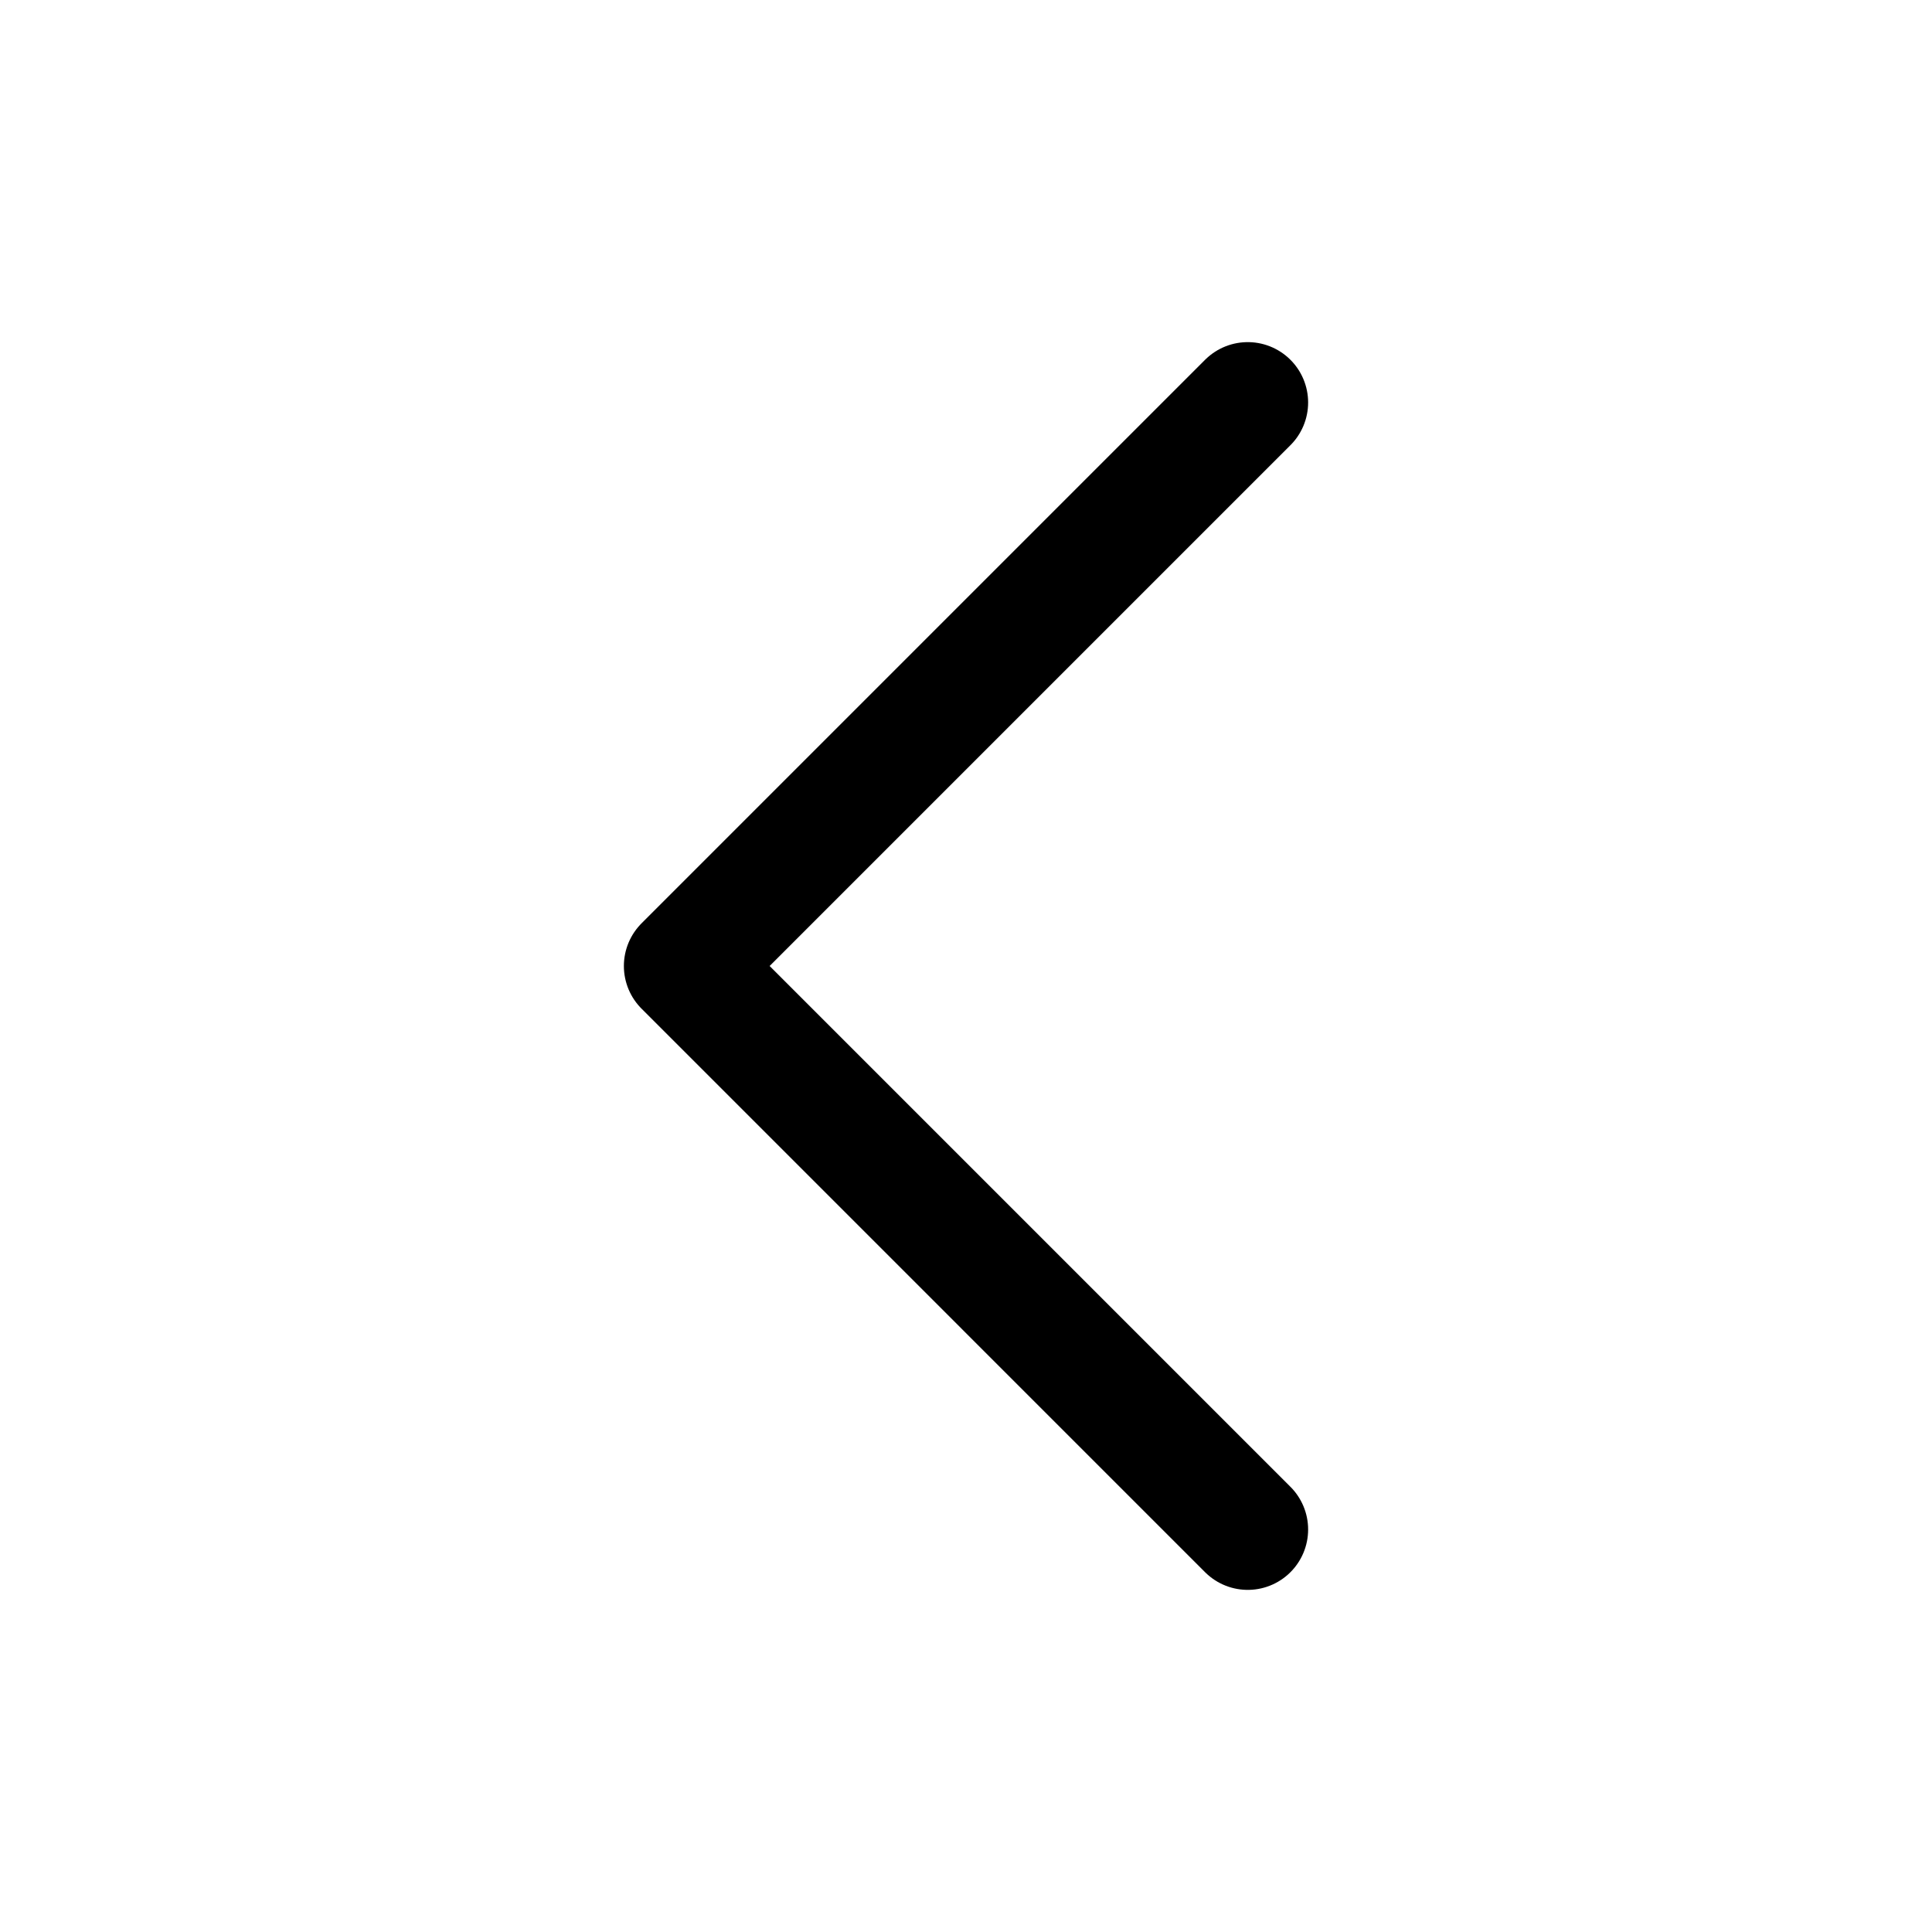
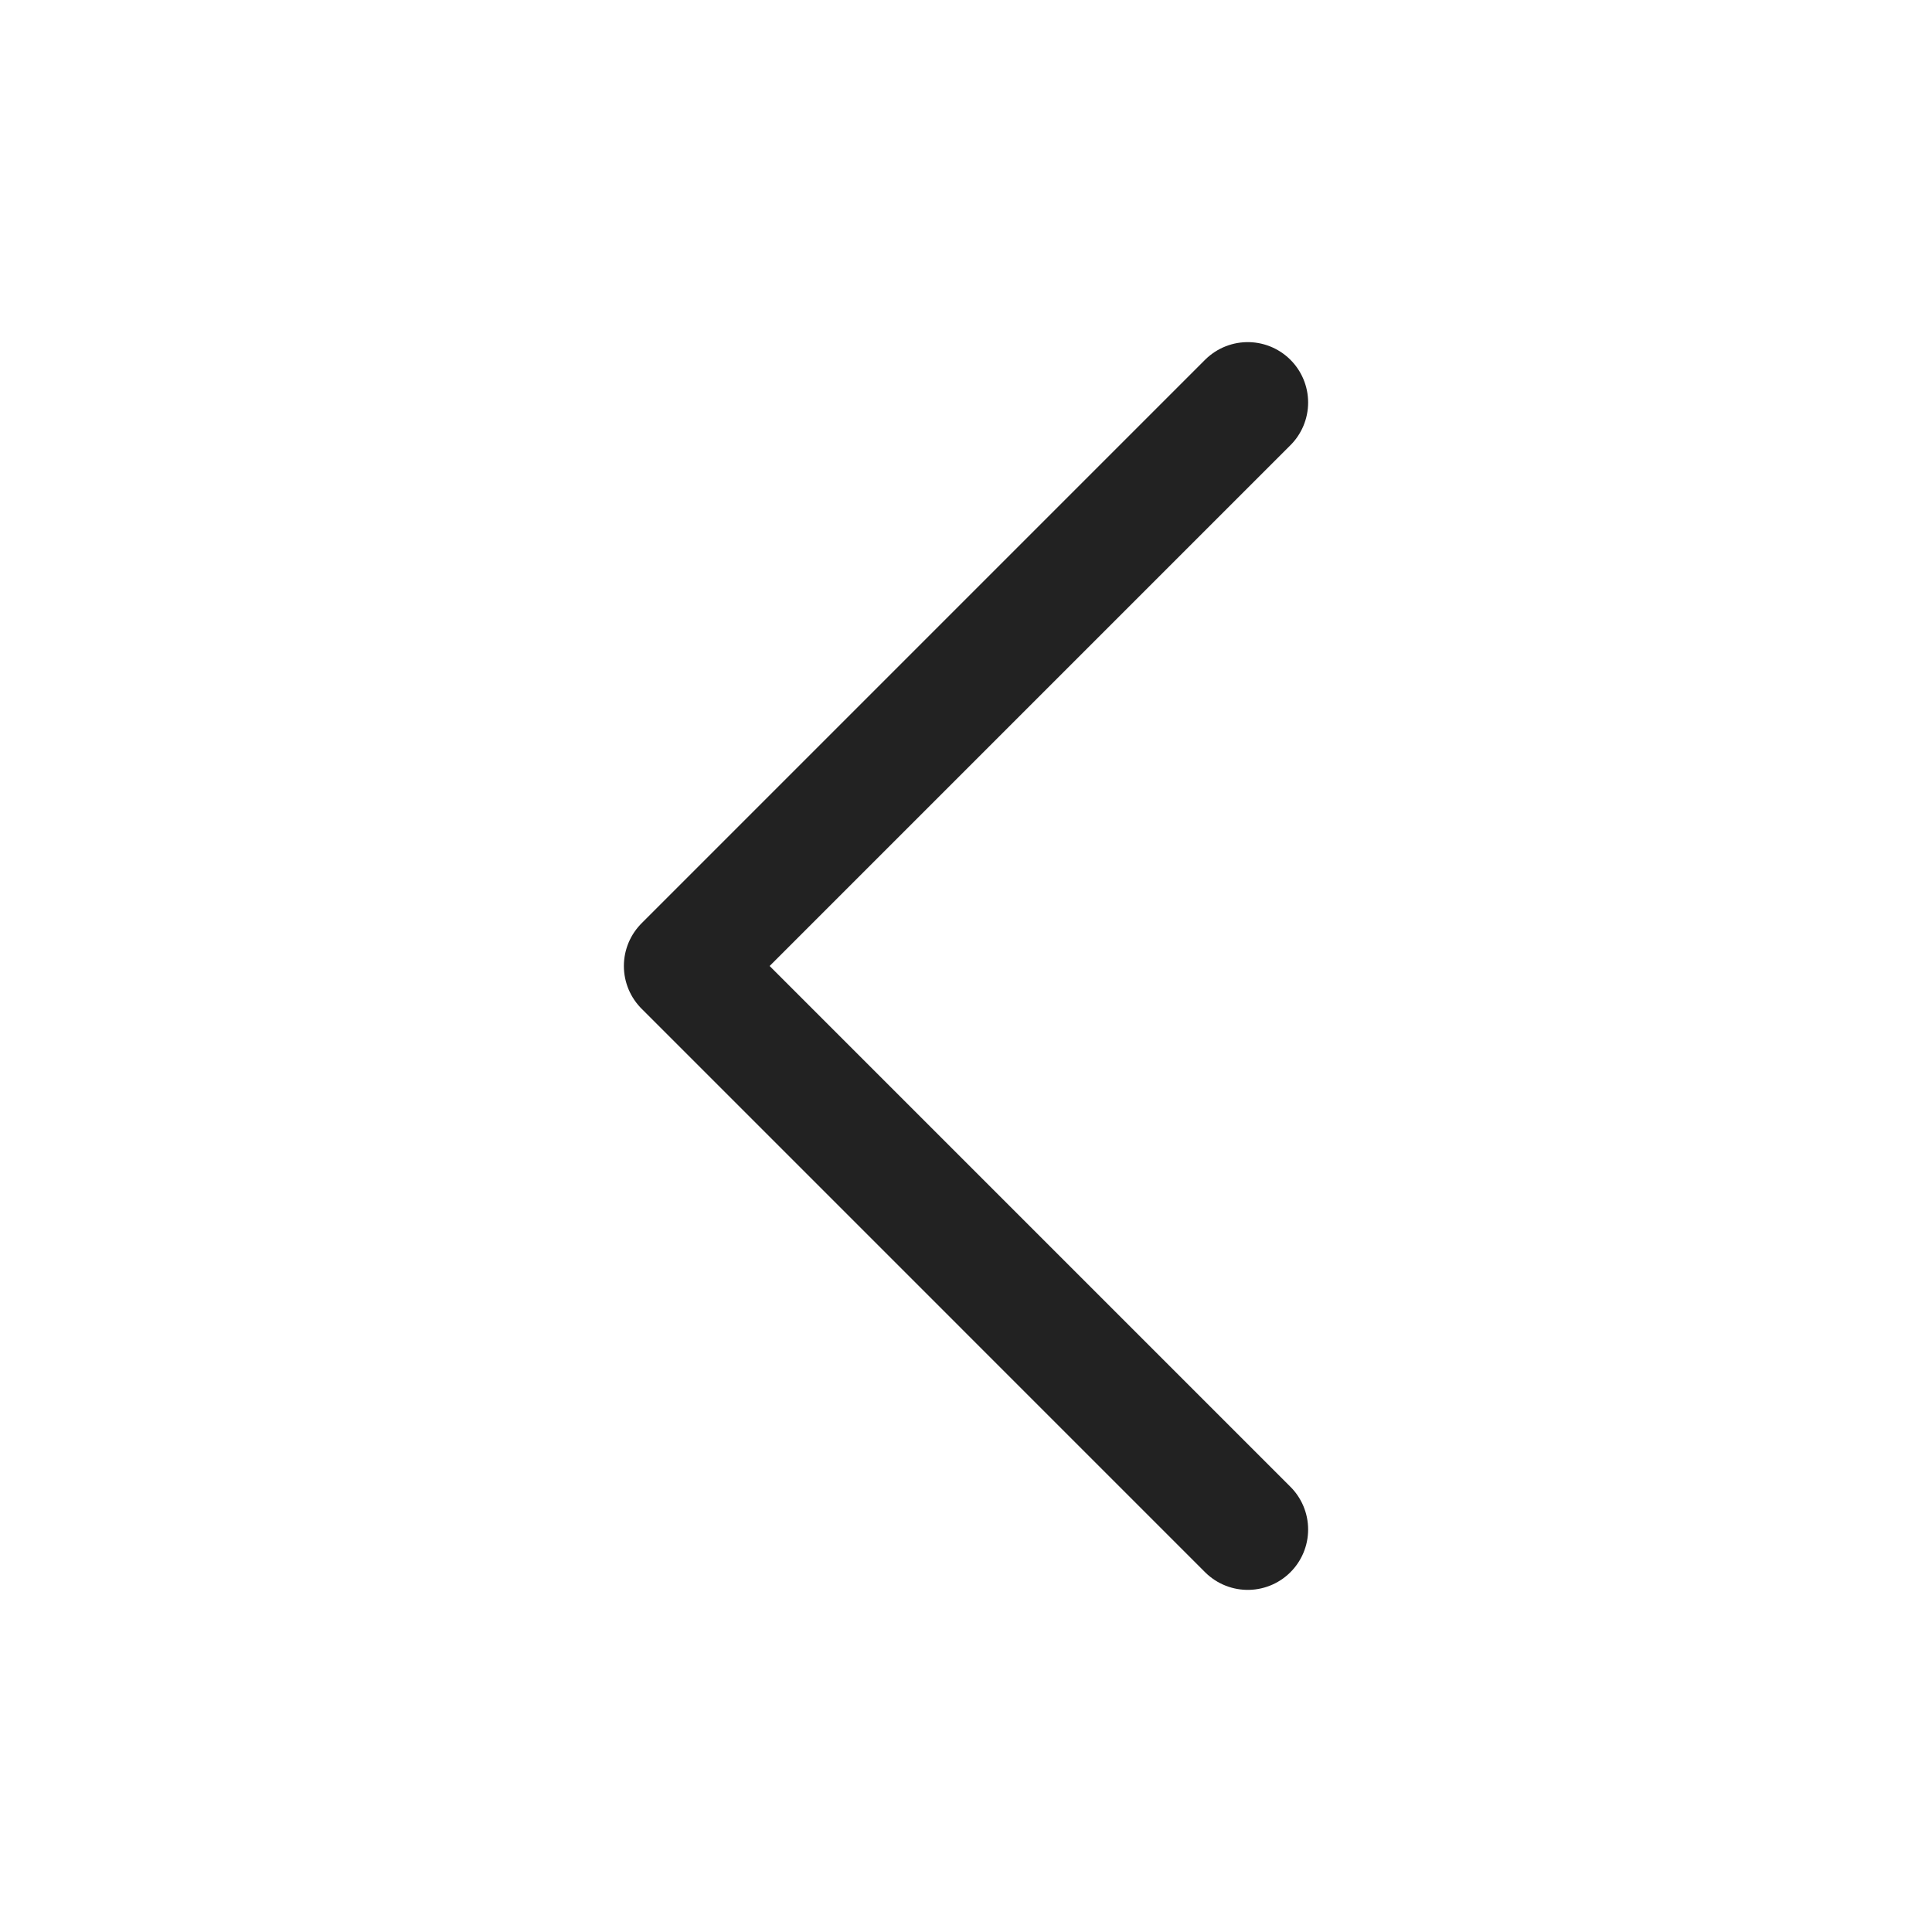
<svg xmlns="http://www.w3.org/2000/svg" viewBox="0 0 24 24" fill="none">
-   <path d="M15.5 19L8.5 12L15.5 5" stroke="currentColor" stroke-width="1.5" stroke-linecap="round" stroke-linejoin="round" />
+   <path d="M15.5 19L8.5 12L15.5 5" stroke="#222222" stroke-width="1.5" stroke-linecap="round" stroke-linejoin="round" />
</svg>
